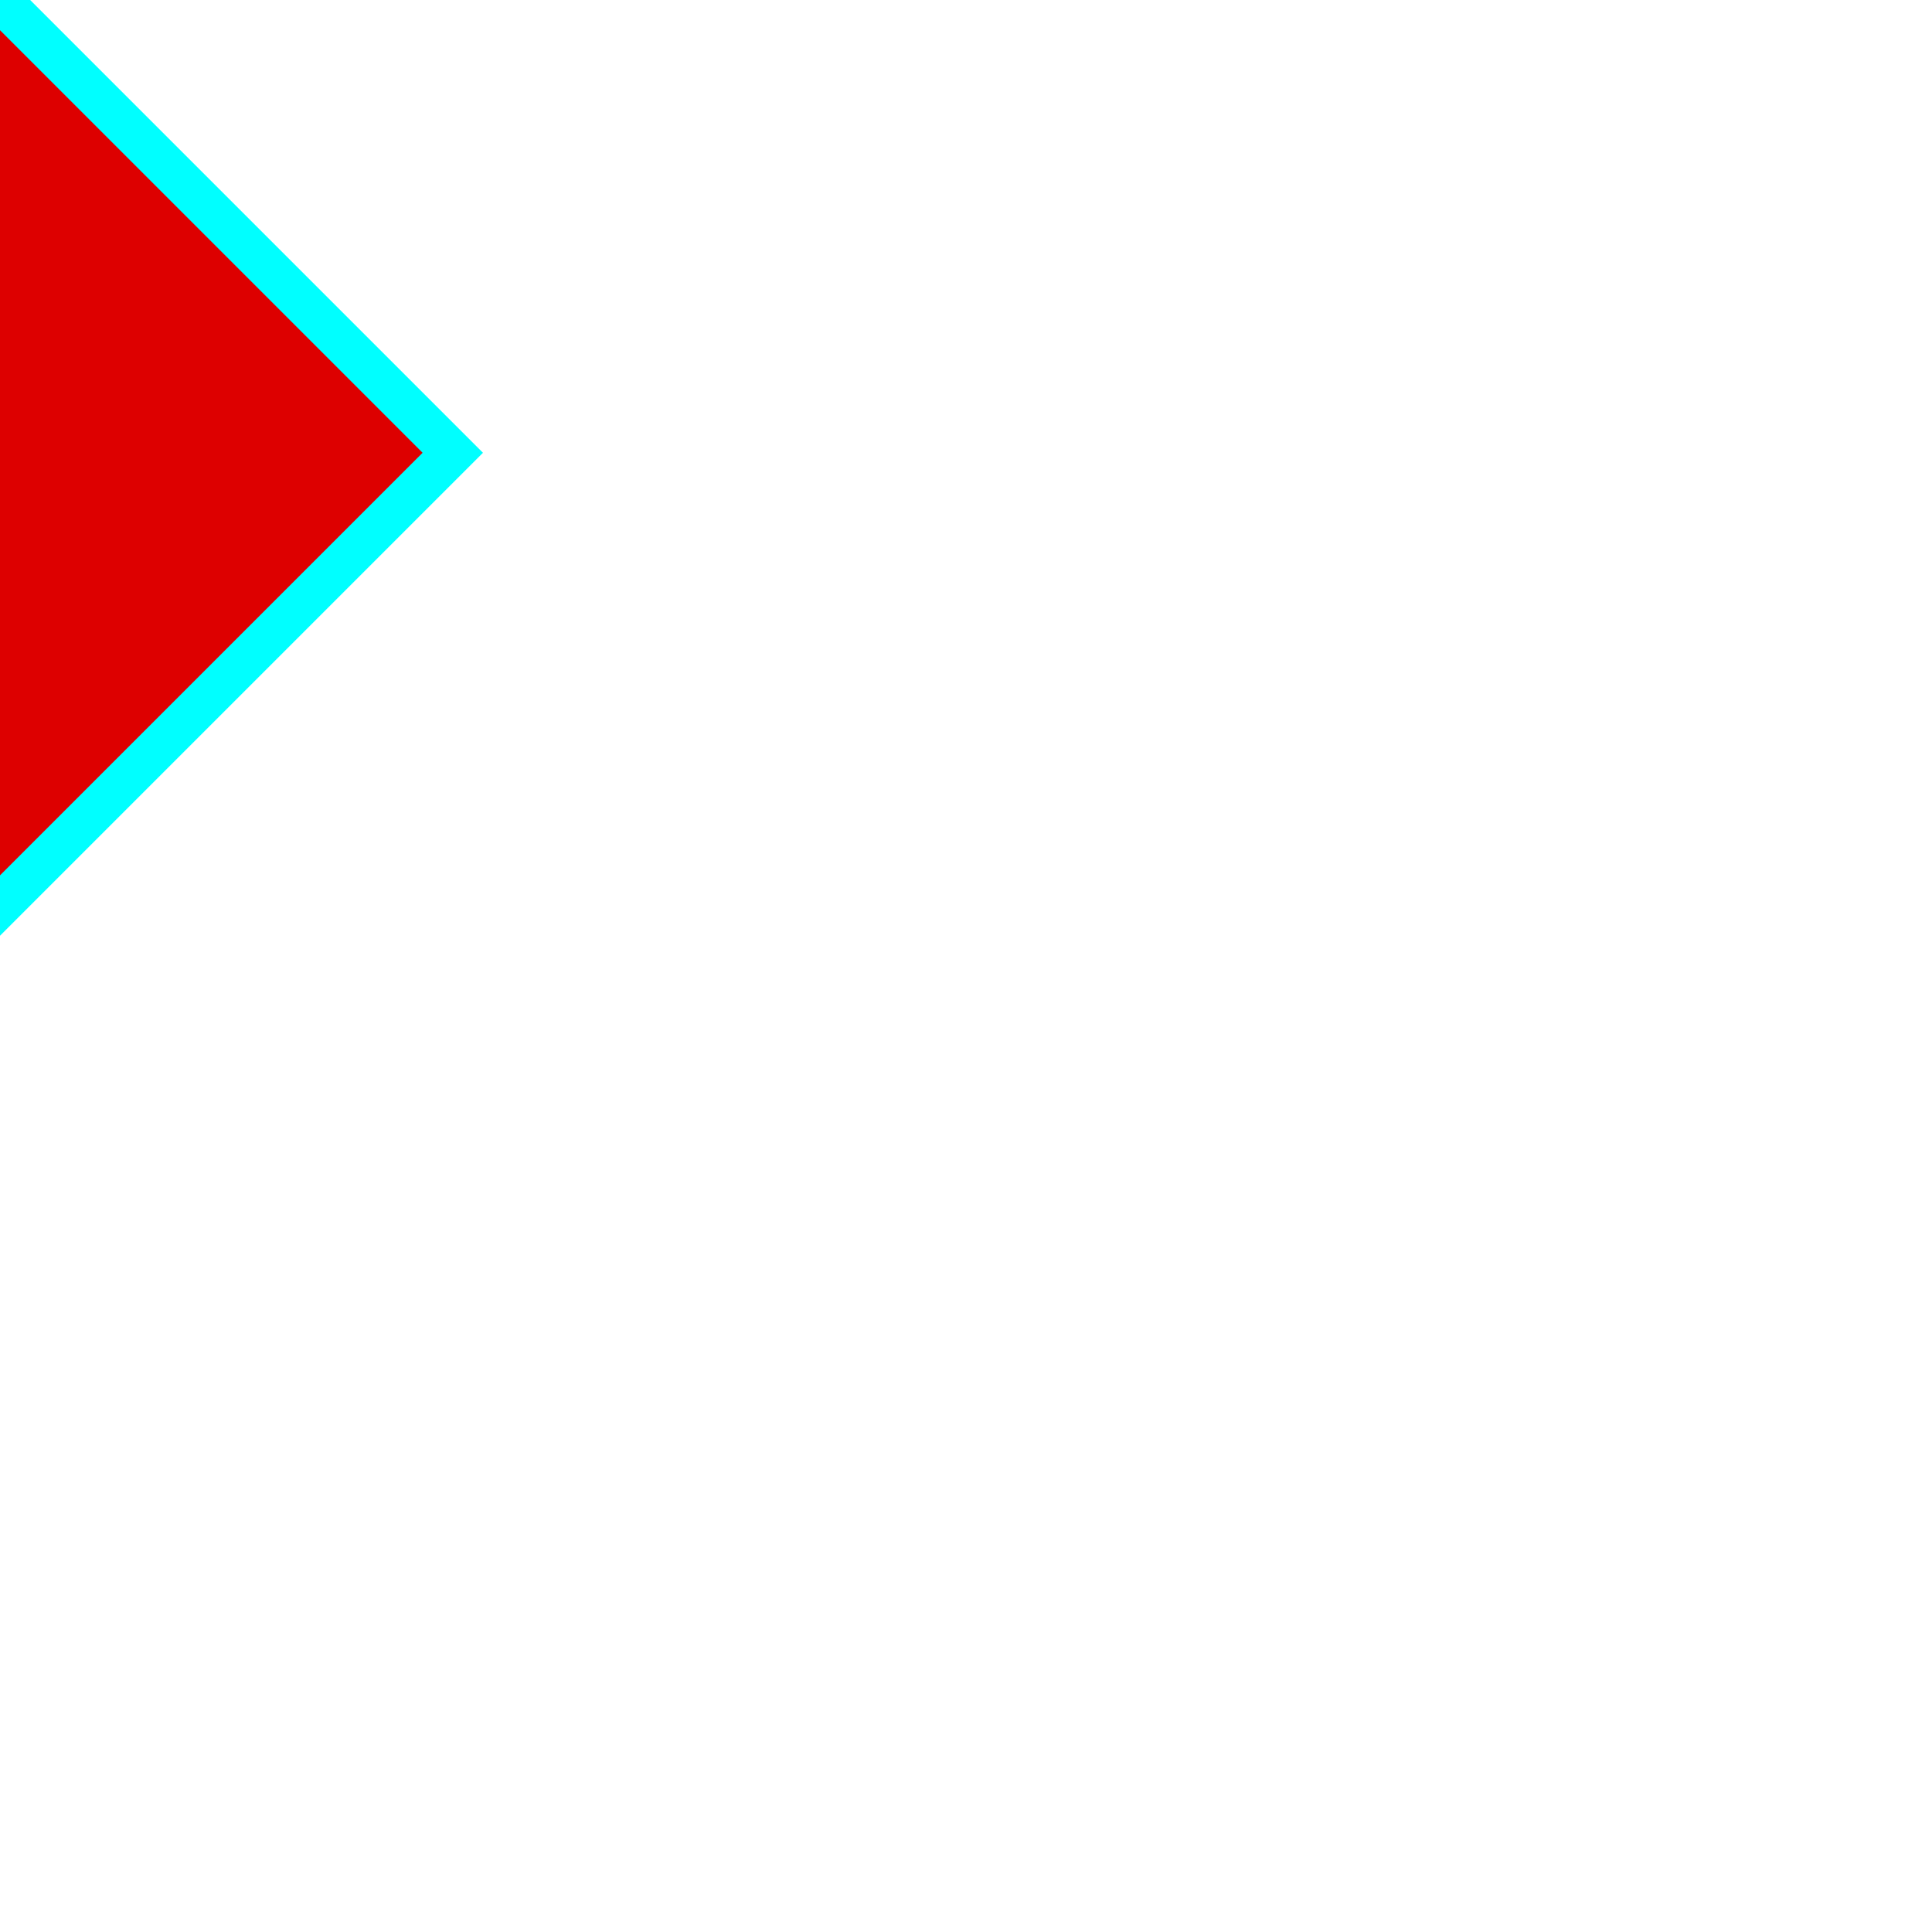
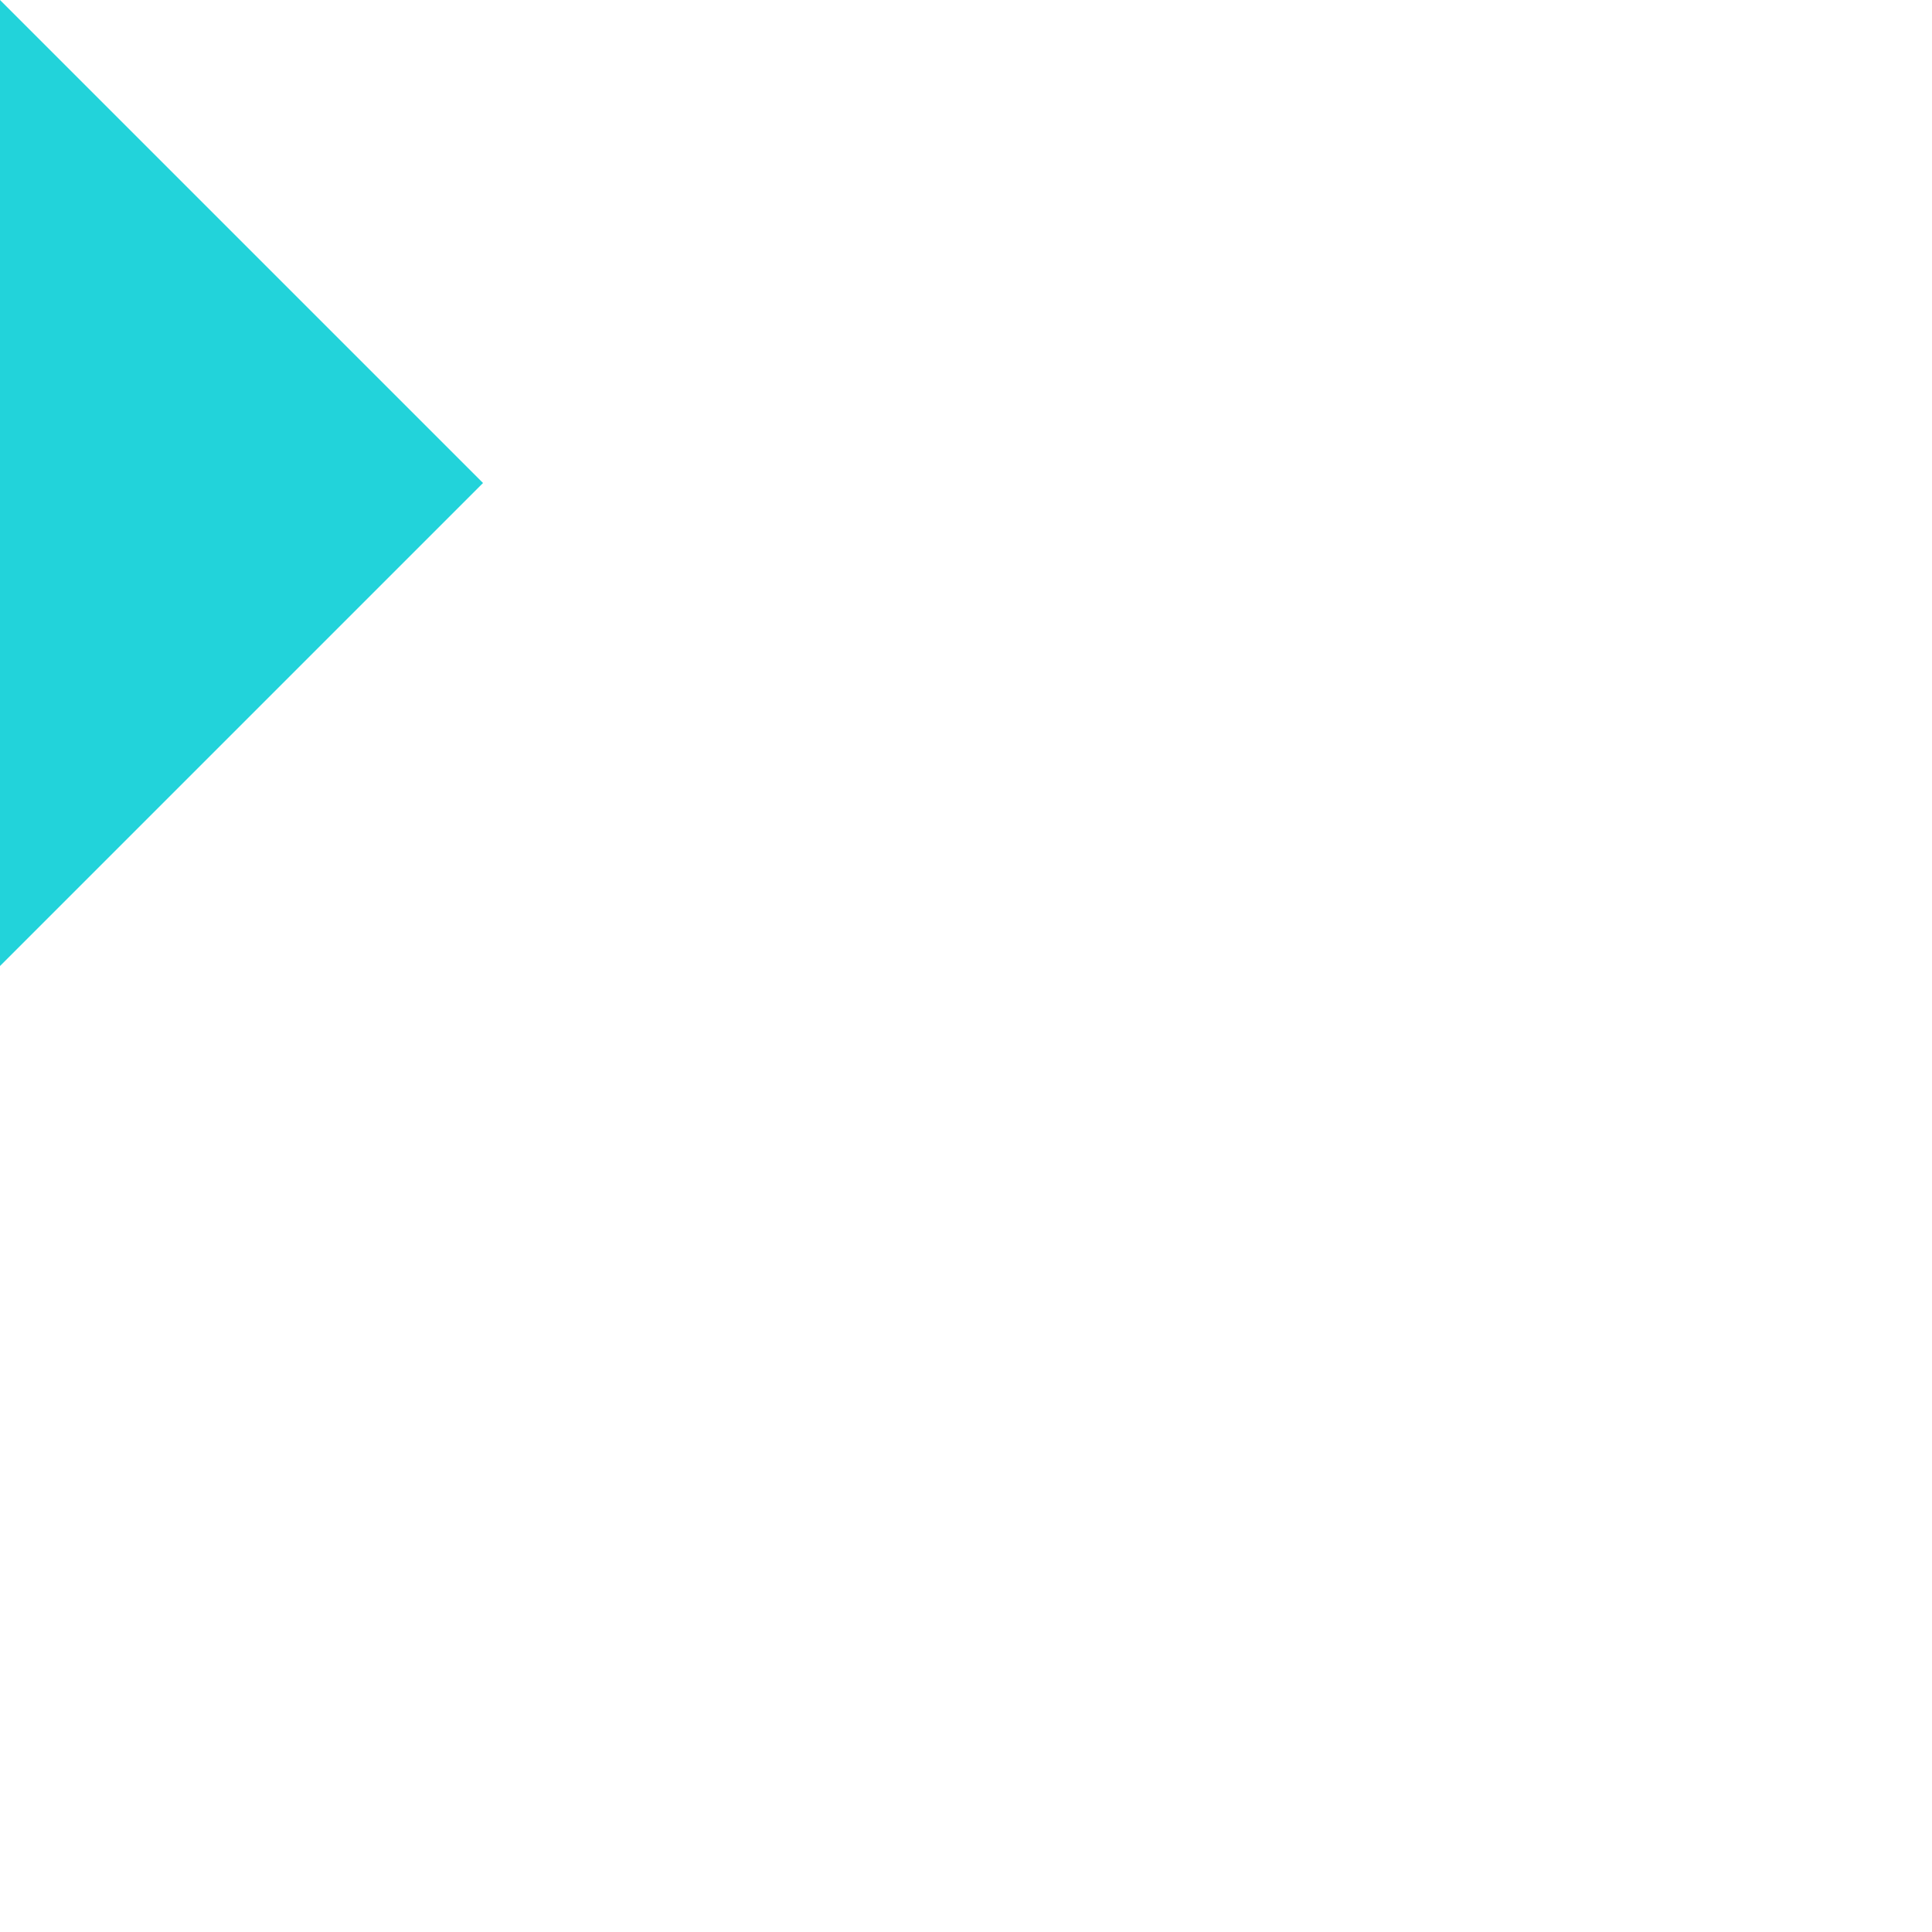
<svg xmlns="http://www.w3.org/2000/svg" width="100%" height="100%">
-   <g fill="#dd0000" stroke="#00ffff">
+   <g fill="#22D3DA">
    <svg x="calc(100% - 10px)" y="calc(50% - 10px)">
      <g transform="rotate(45)">
        <rect width="15" height="15" />
      </g>
    </svg>
    <rect x="0" y="0" width="calc(100% - 10px)" height="100%" rx="10" ry="10" />
  </g>
</svg>
